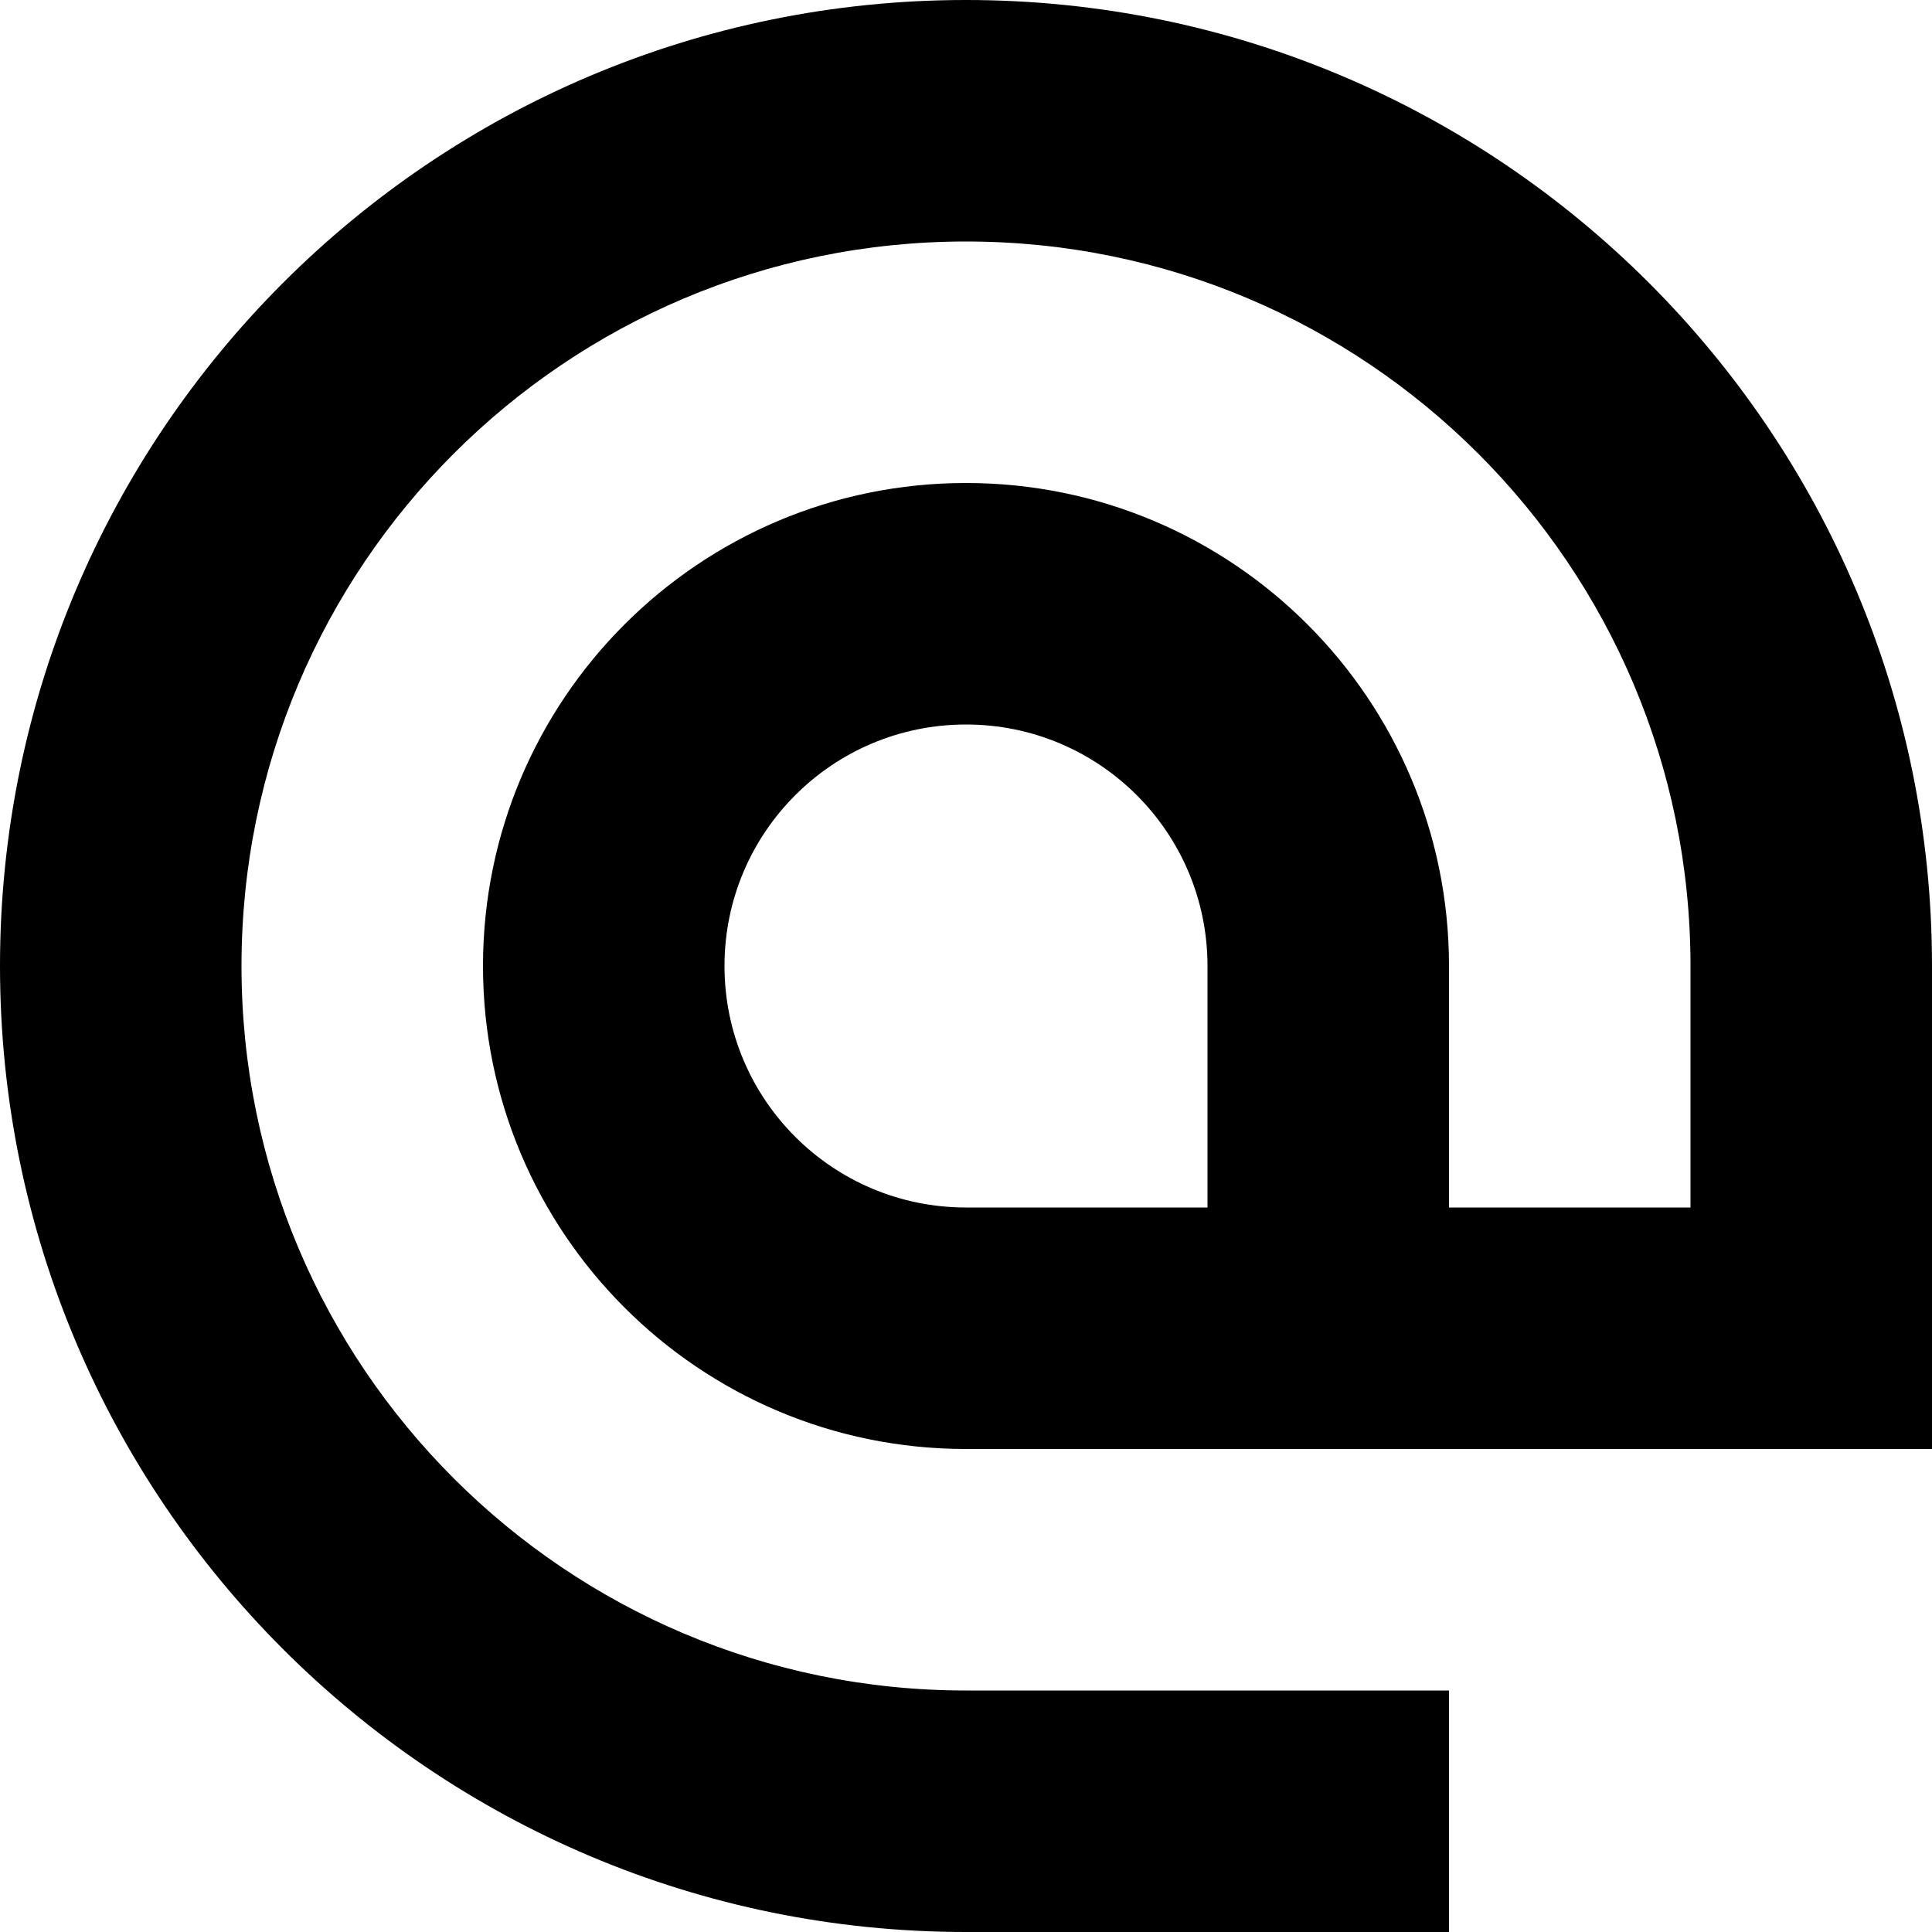
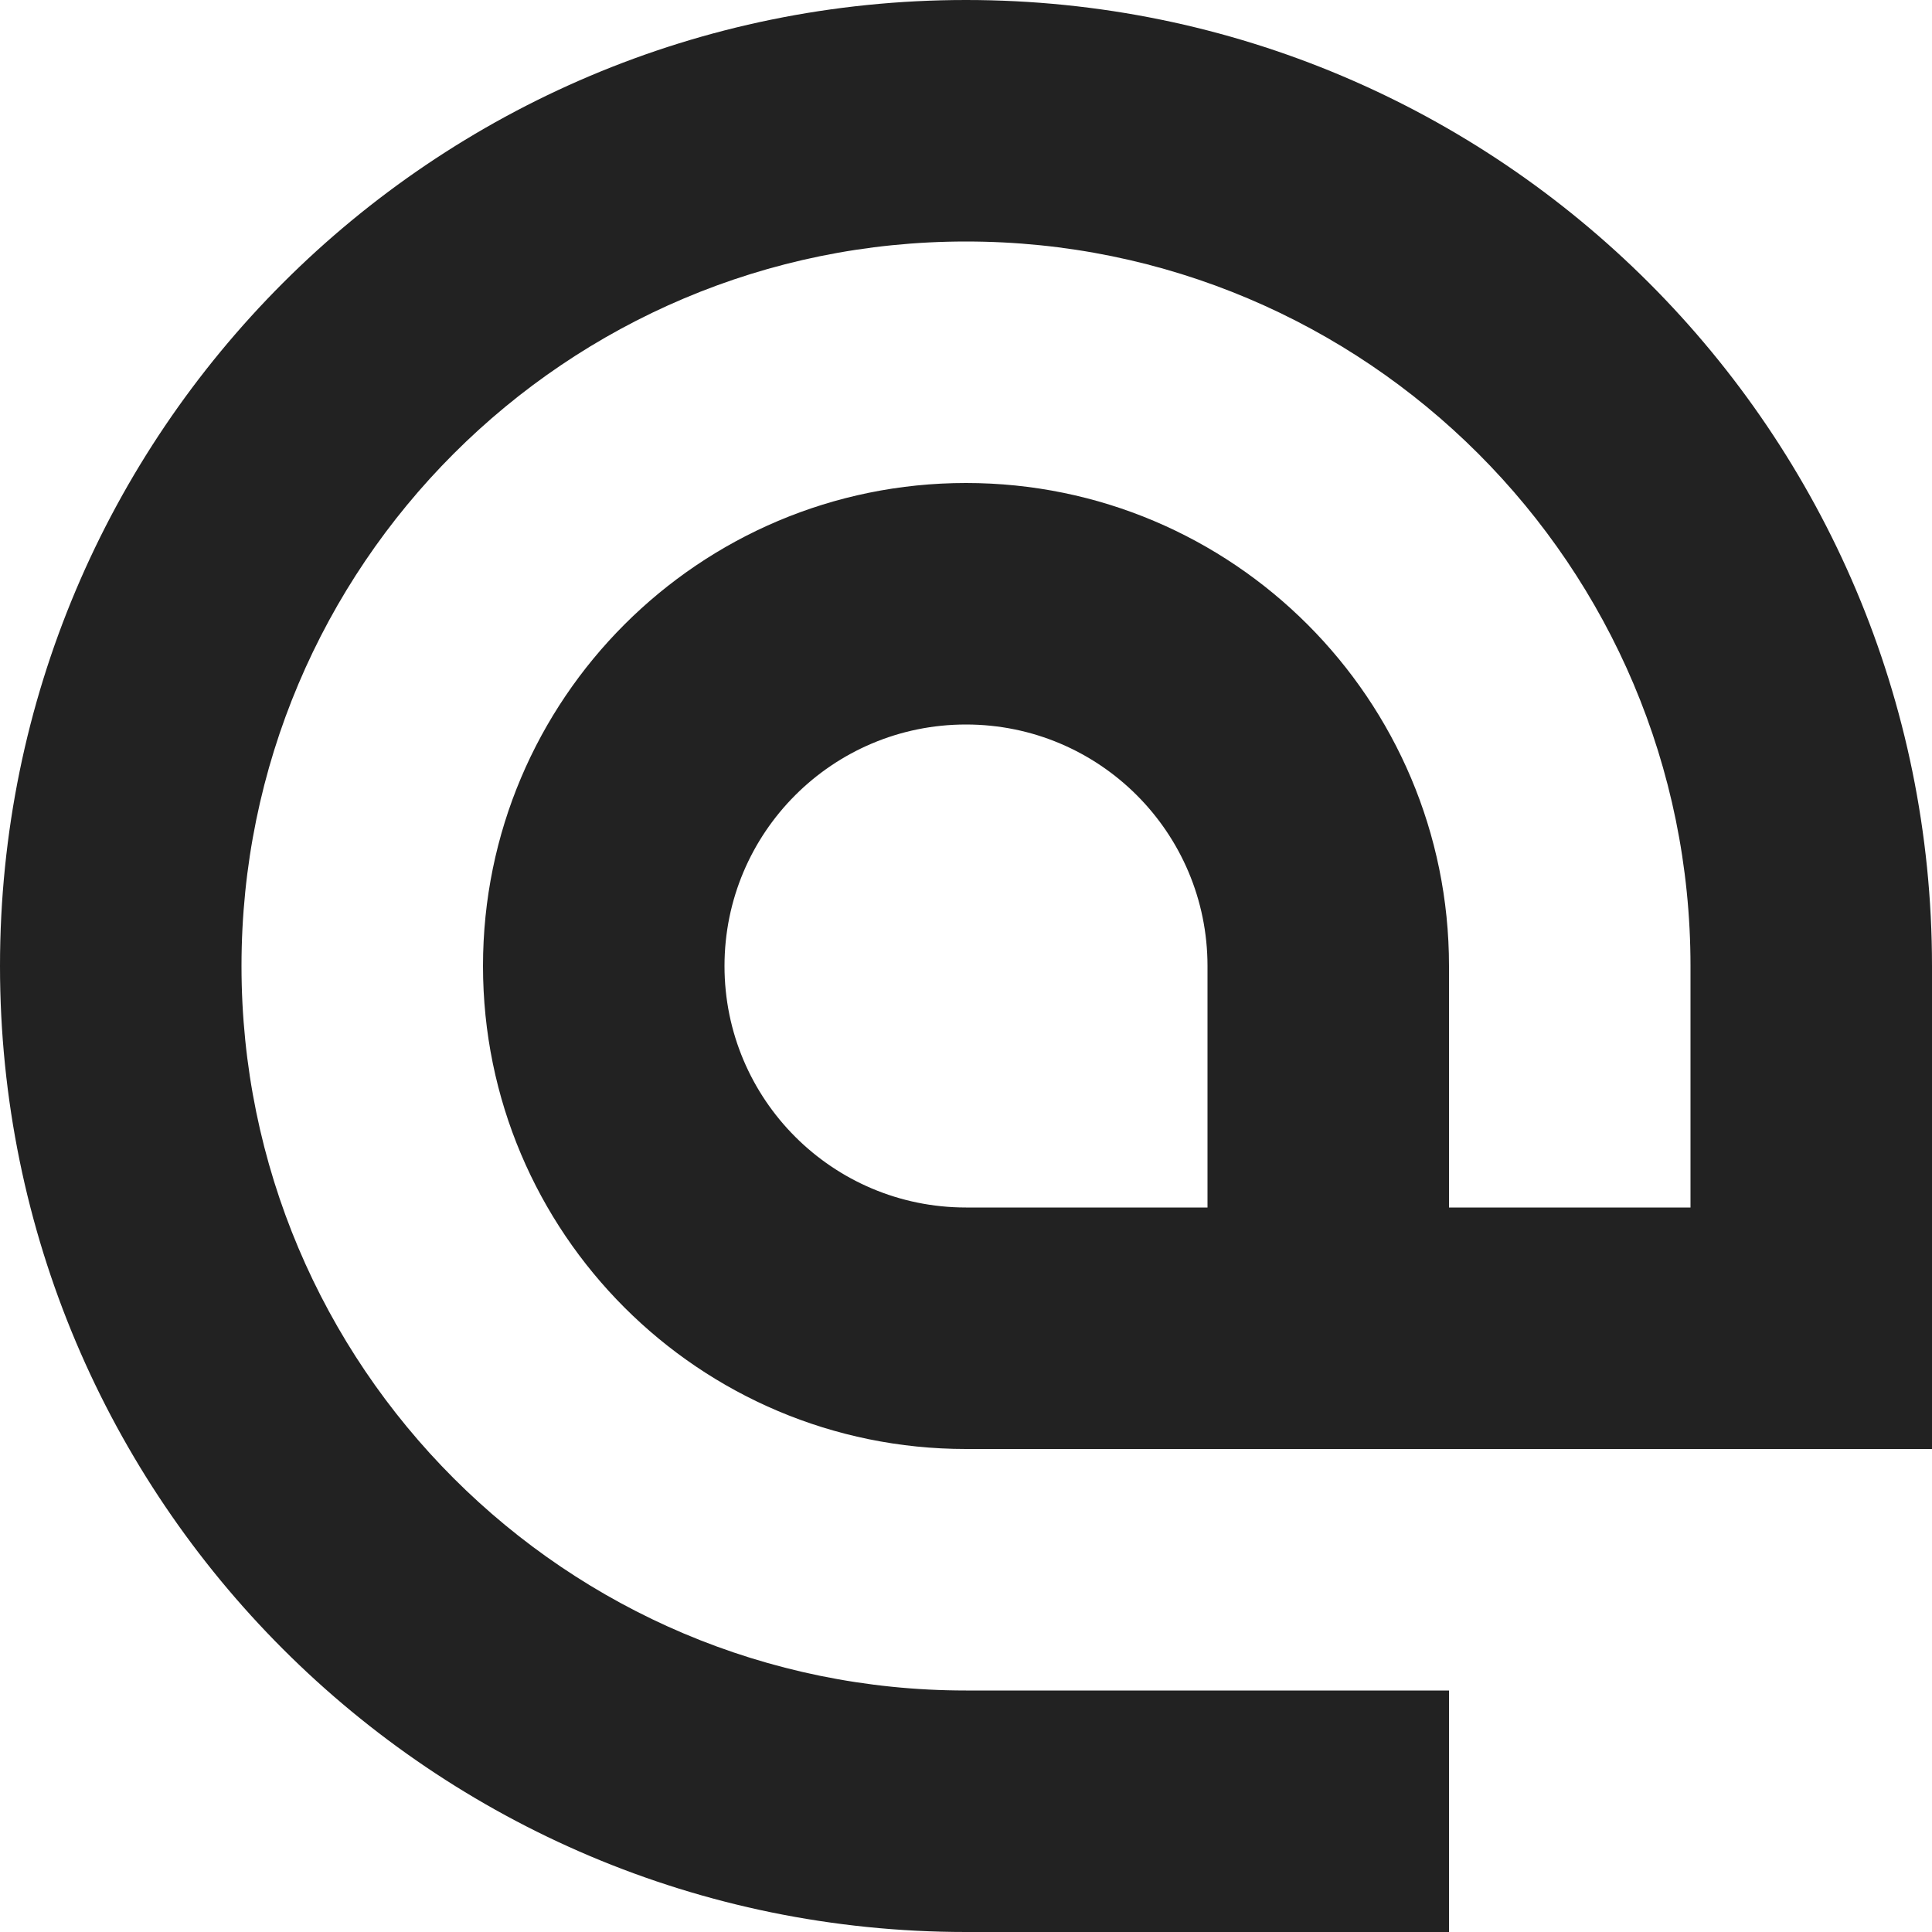
<svg xmlns="http://www.w3.org/2000/svg" width="256px" height="256px" viewBox="0 0 16 16" fill="none">
  <g id="SVGRepo_bgCarrier" stroke-width="0" />
  <g id="SVGRepo_tracerCarrier" stroke-linecap="round" stroke-linejoin="round" />
  <g id="SVGRepo_iconCarrier">
-     <path fill-rule="evenodd" clip-rule="evenodd" d="M8 2C4.686 2 2 4.686 2 8C2 11.314 4.686 14 8 14H12V16H8C3.582 16 0 12.418 0 8C0 3.582 3.582 0 8 0C12.418 0 16 3.582 16 8V12H8C5.791 12 4 10.209 4 8C4 5.791 5.791 4 8 4C10.209 4 12 5.791 12 8V10H14V8C14 4.686 11.314 2 8 2ZM10 10V8C10 6.895 9.105 6 8 6C6.895 6 6 6.895 6 8C6 9.105 6.895 10 8 10H10Z" fill="#000000" />
+     <path fill-rule="evenodd" clip-rule="evenodd" d="M8 2C4.686 2 2 4.686 2 8C2 11.314 4.686 14 8 14H12V16H8C3.582 16 0 12.418 0 8C0 3.582 3.582 0 8 0C12.418 0 16 3.582 16 8V12H8C5.791 12 4 10.209 4 8C4 5.791 5.791 4 8 4C10.209 4 12 5.791 12 8V10H14V8C14 4.686 11.314 2 8 2ZM10 10V8C10 6.895 9.105 6 8 6C6.895 6 6 6.895 6 8C6 9.105 6.895 10 8 10H10Z" fill="#222222" />
  </g>
</svg>
